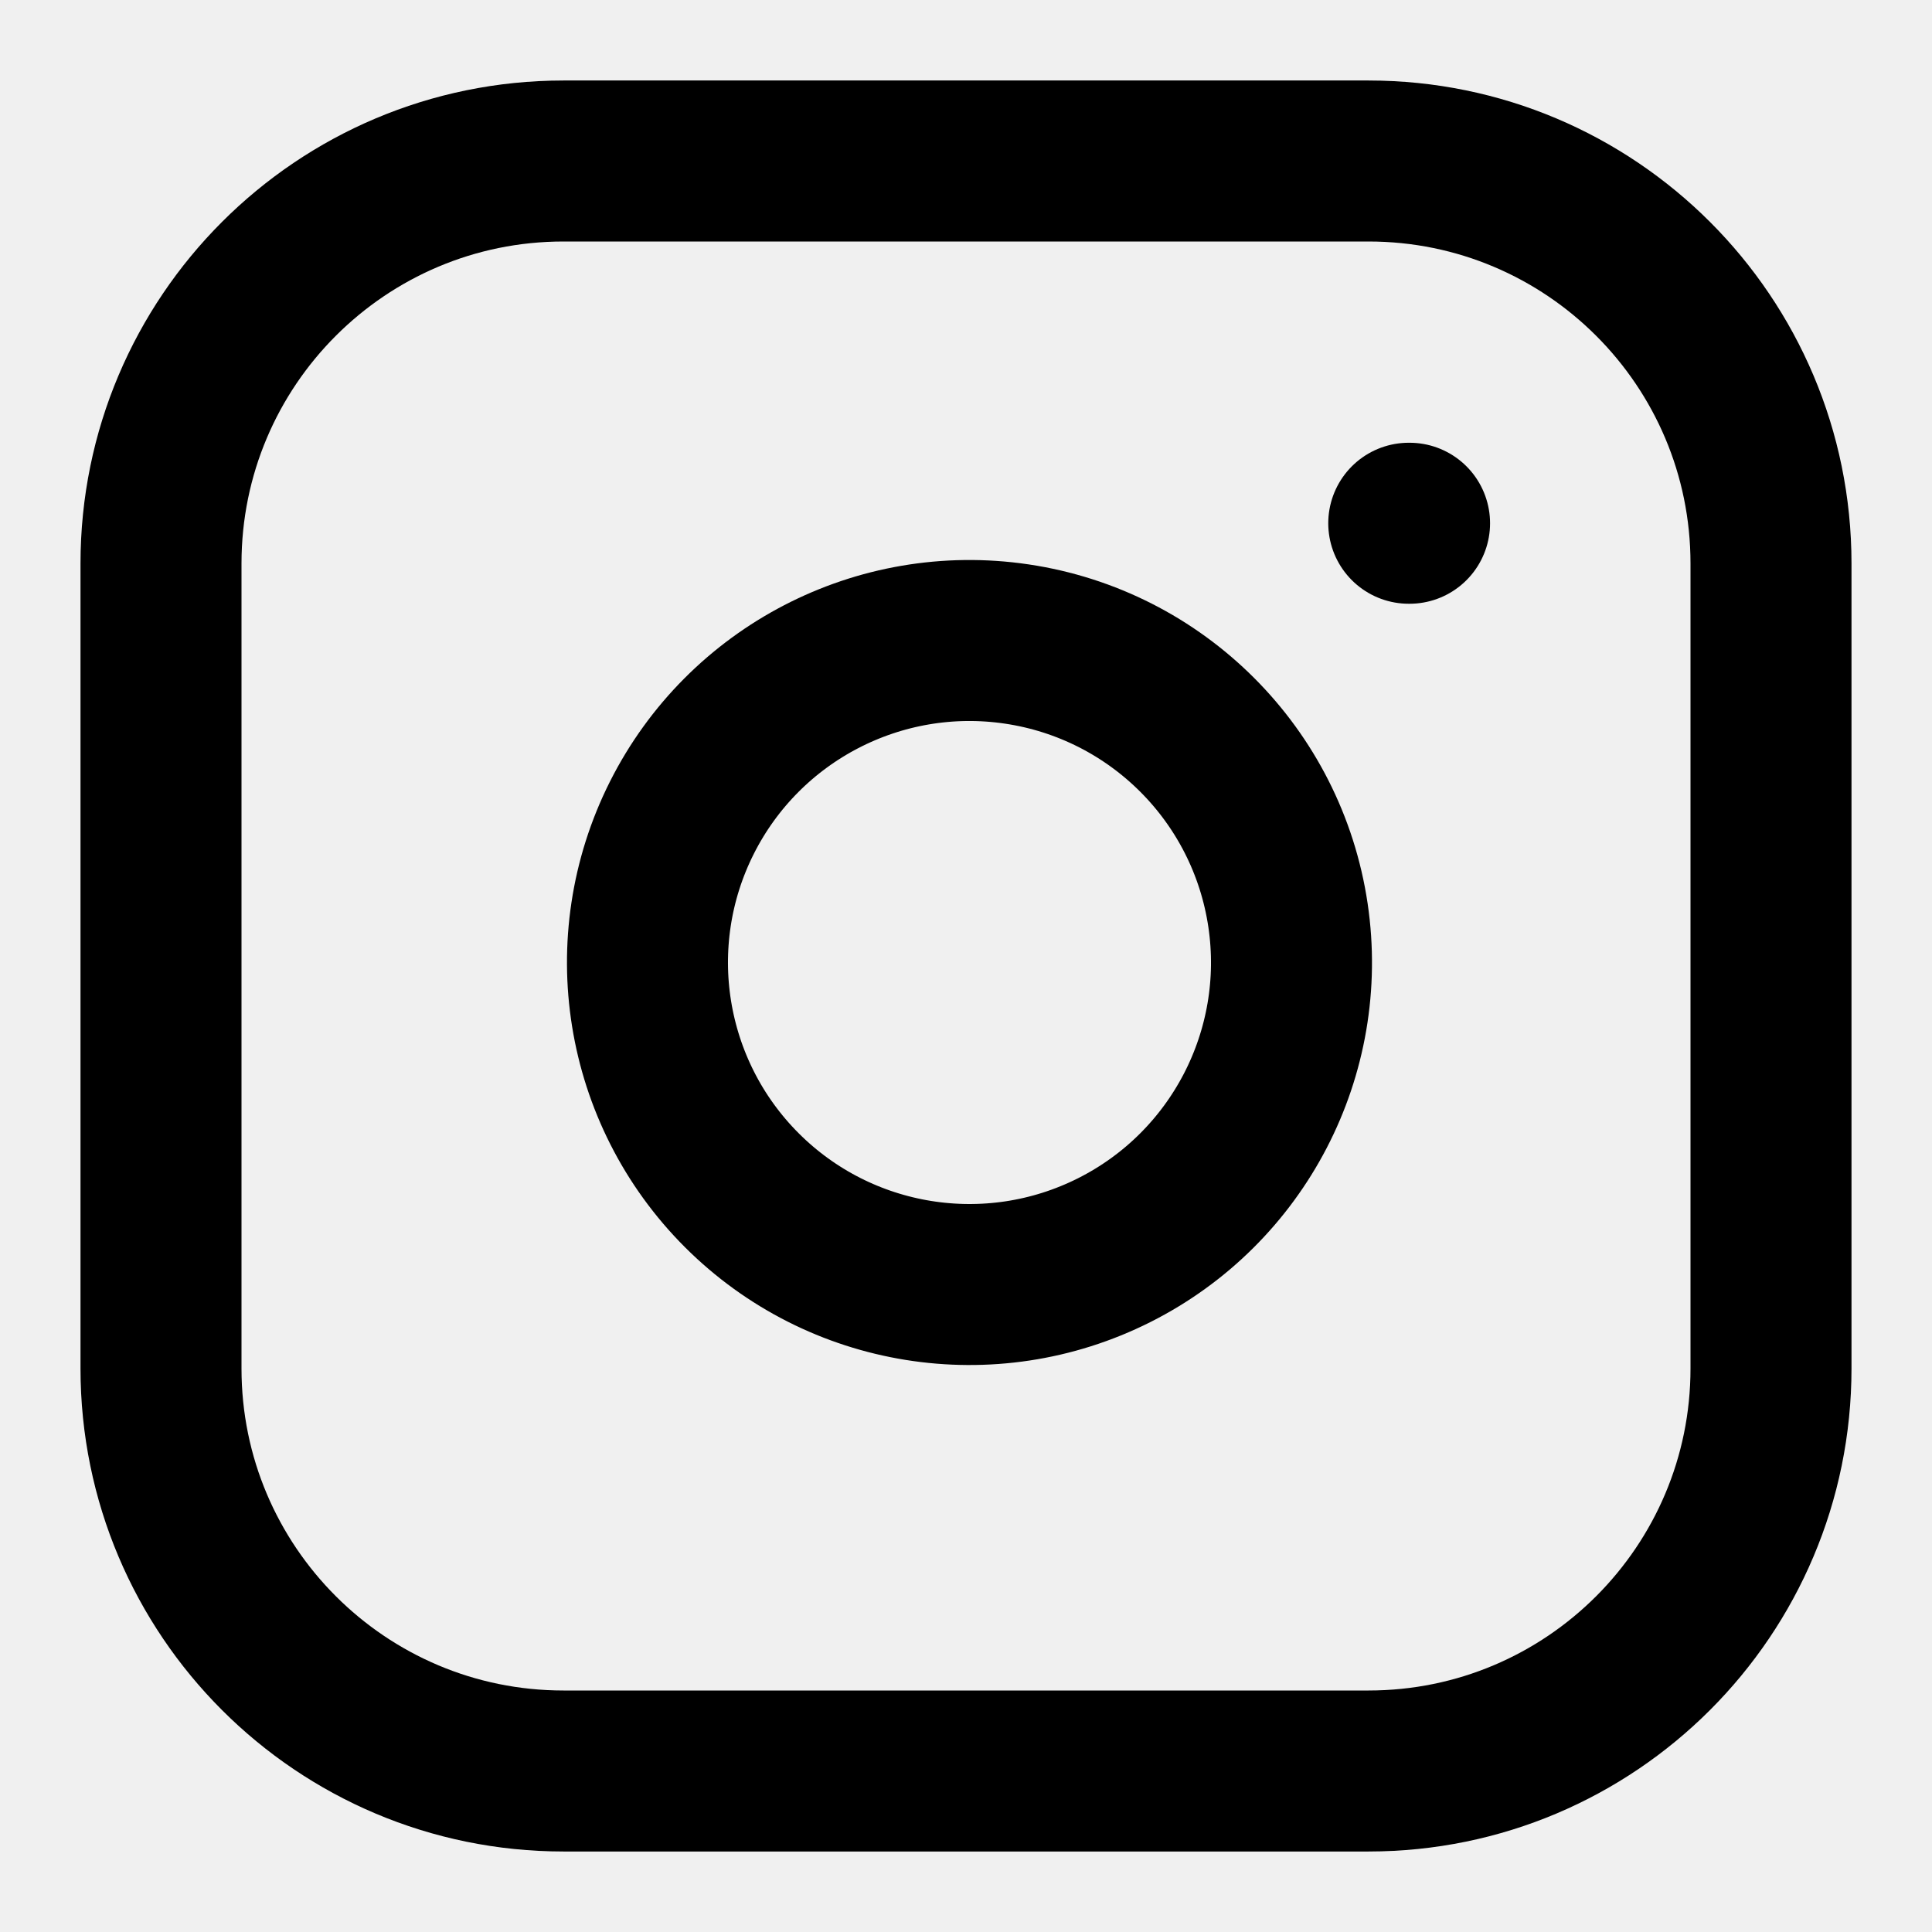
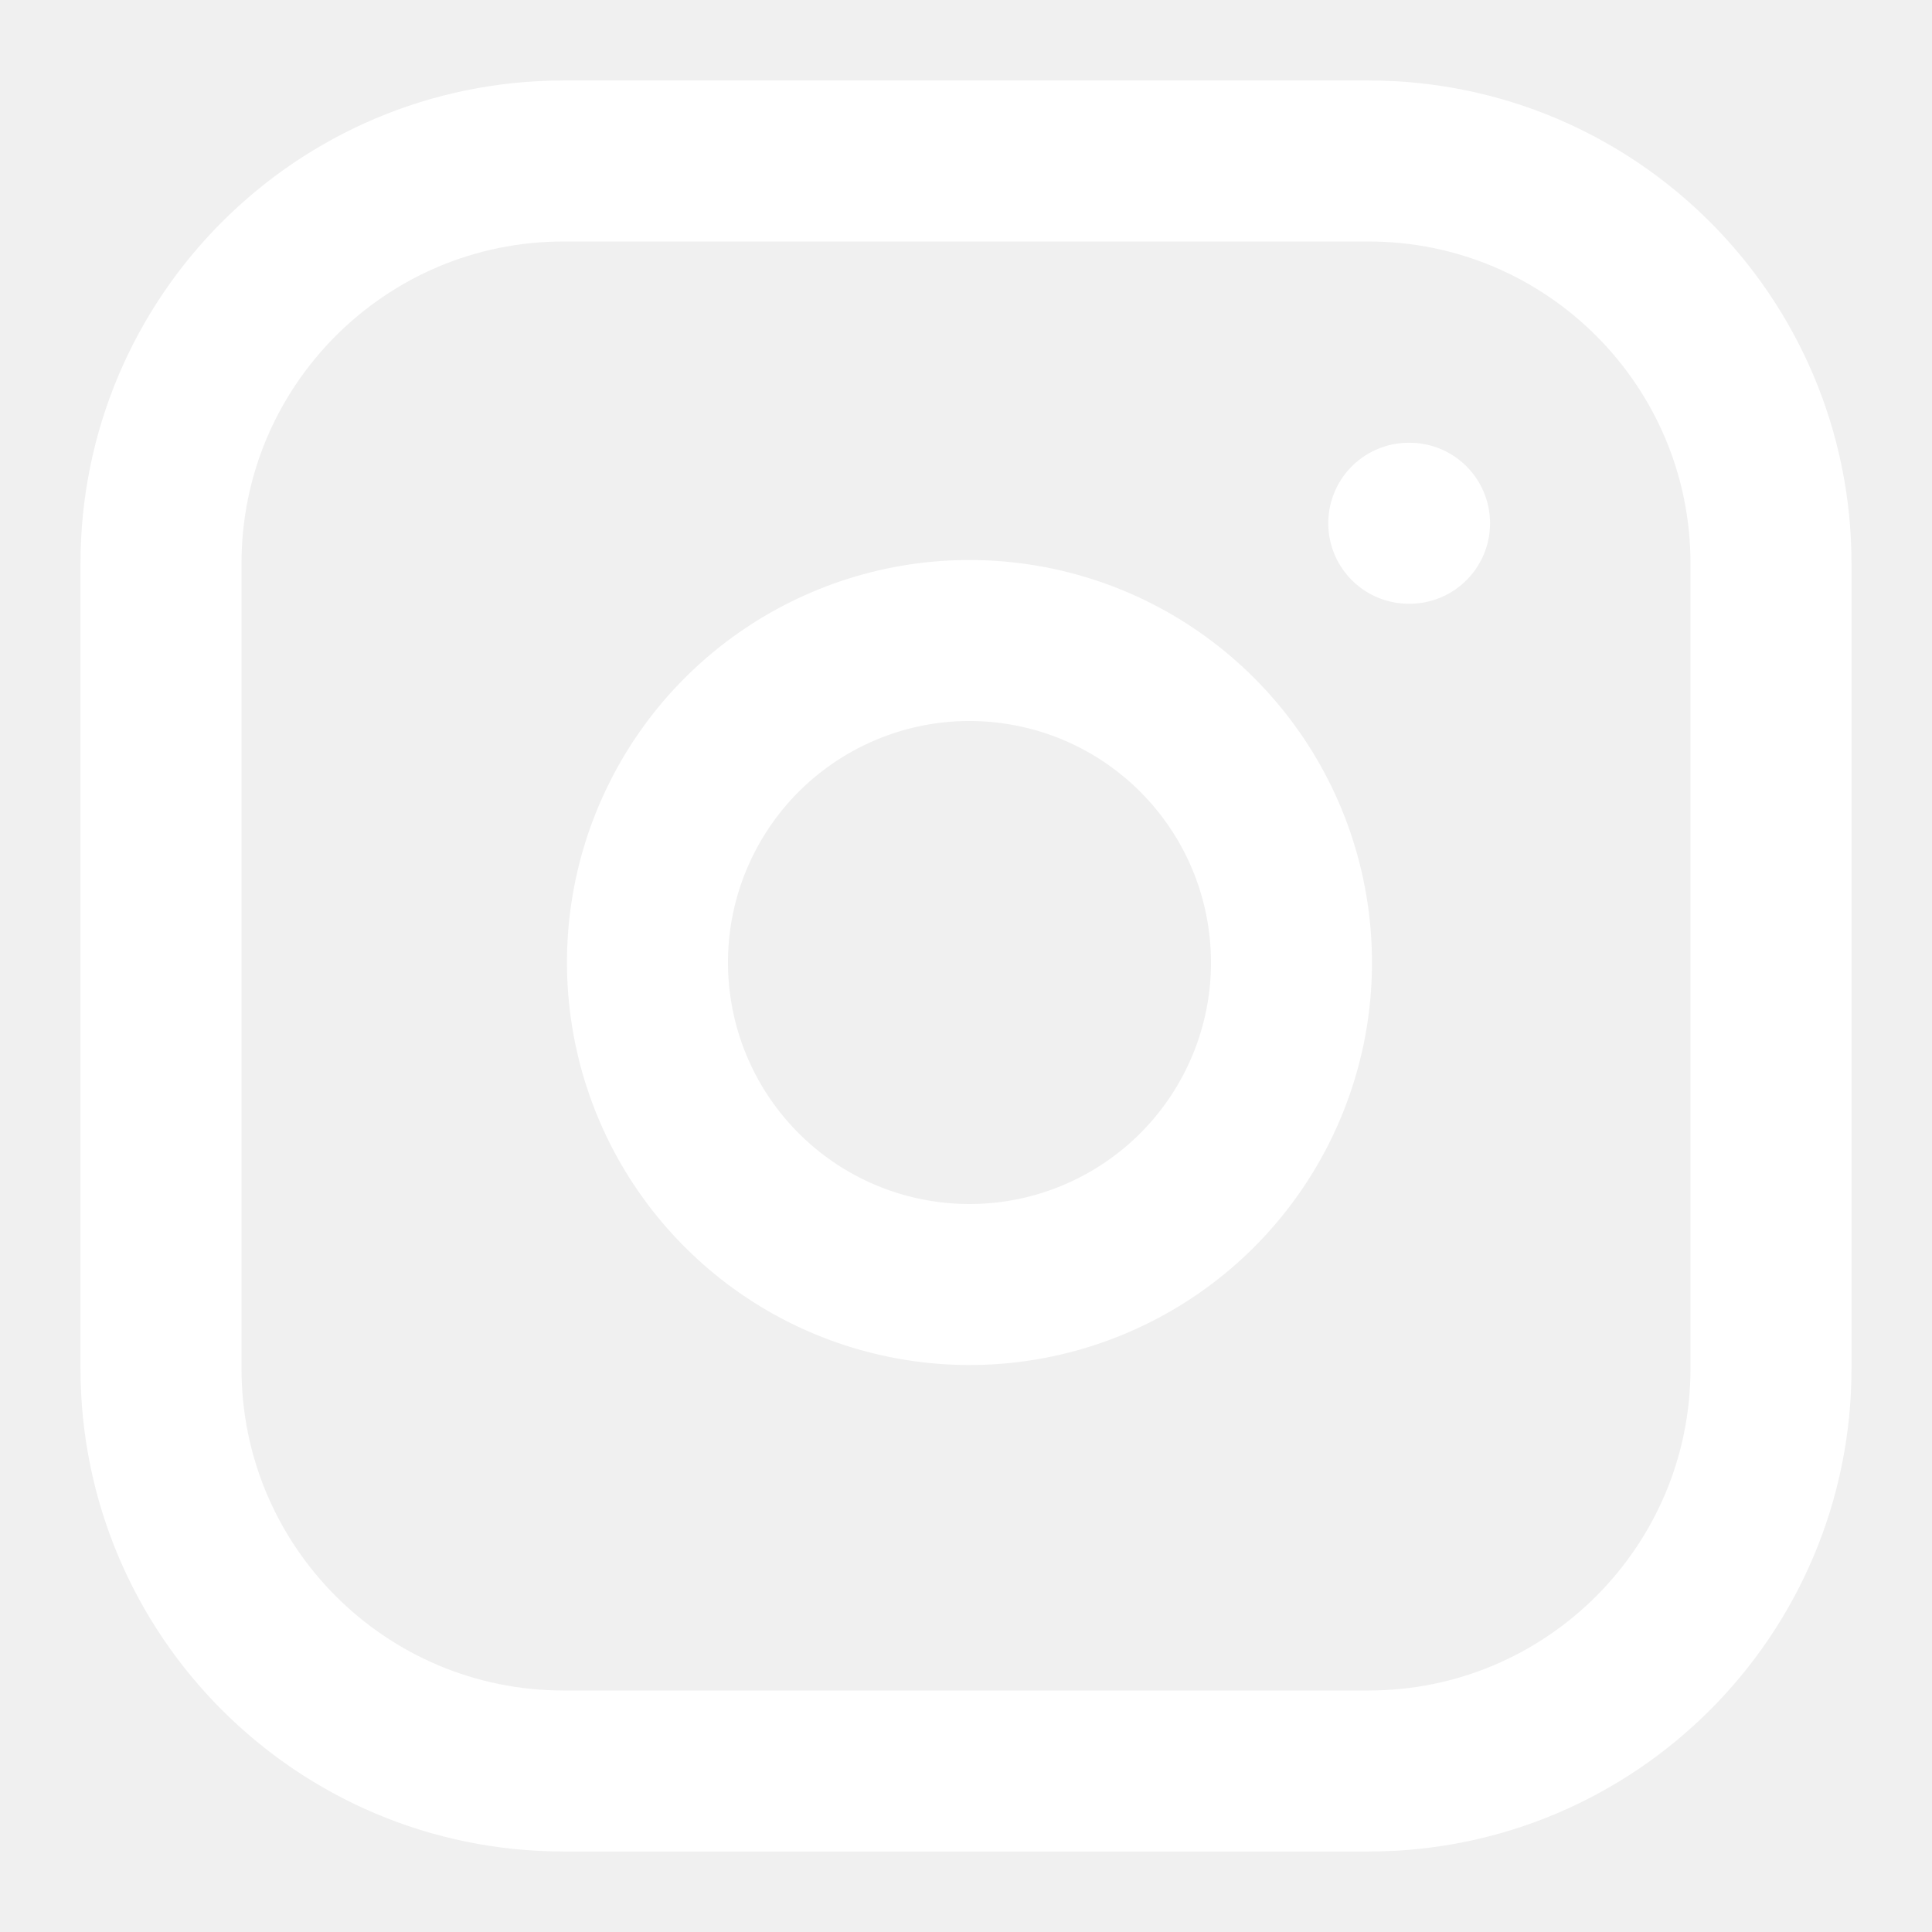
- <svg xmlns="http://www.w3.org/2000/svg" width="24" height="24" viewBox="0 0 24 24" fill="none" stroke="currentColor" stroke-width="2" stroke-linecap="round" stroke-linejoin="round" class="lucide lucide-instagram-icon lucide-instagram">
+ <svg xmlns="http://www.w3.org/2000/svg" width="24" height="24" viewBox="0 0 24 24" fill="none" stroke="white" stroke-width="2" stroke-linecap="round" stroke-linejoin="round" class="lucide lucide-instagram-icon lucide-instagram">
  <rect width="20" height="20" x="2" y="2" rx="5" ry="5" />
  <path d="M16 11.37A4 4 0 1 1 12.63 8 4 4 0 0 1 16 11.37z" />
  <line x1="17.5" x2="17.51" y1="6.5" y2="6.5" />
</svg>
